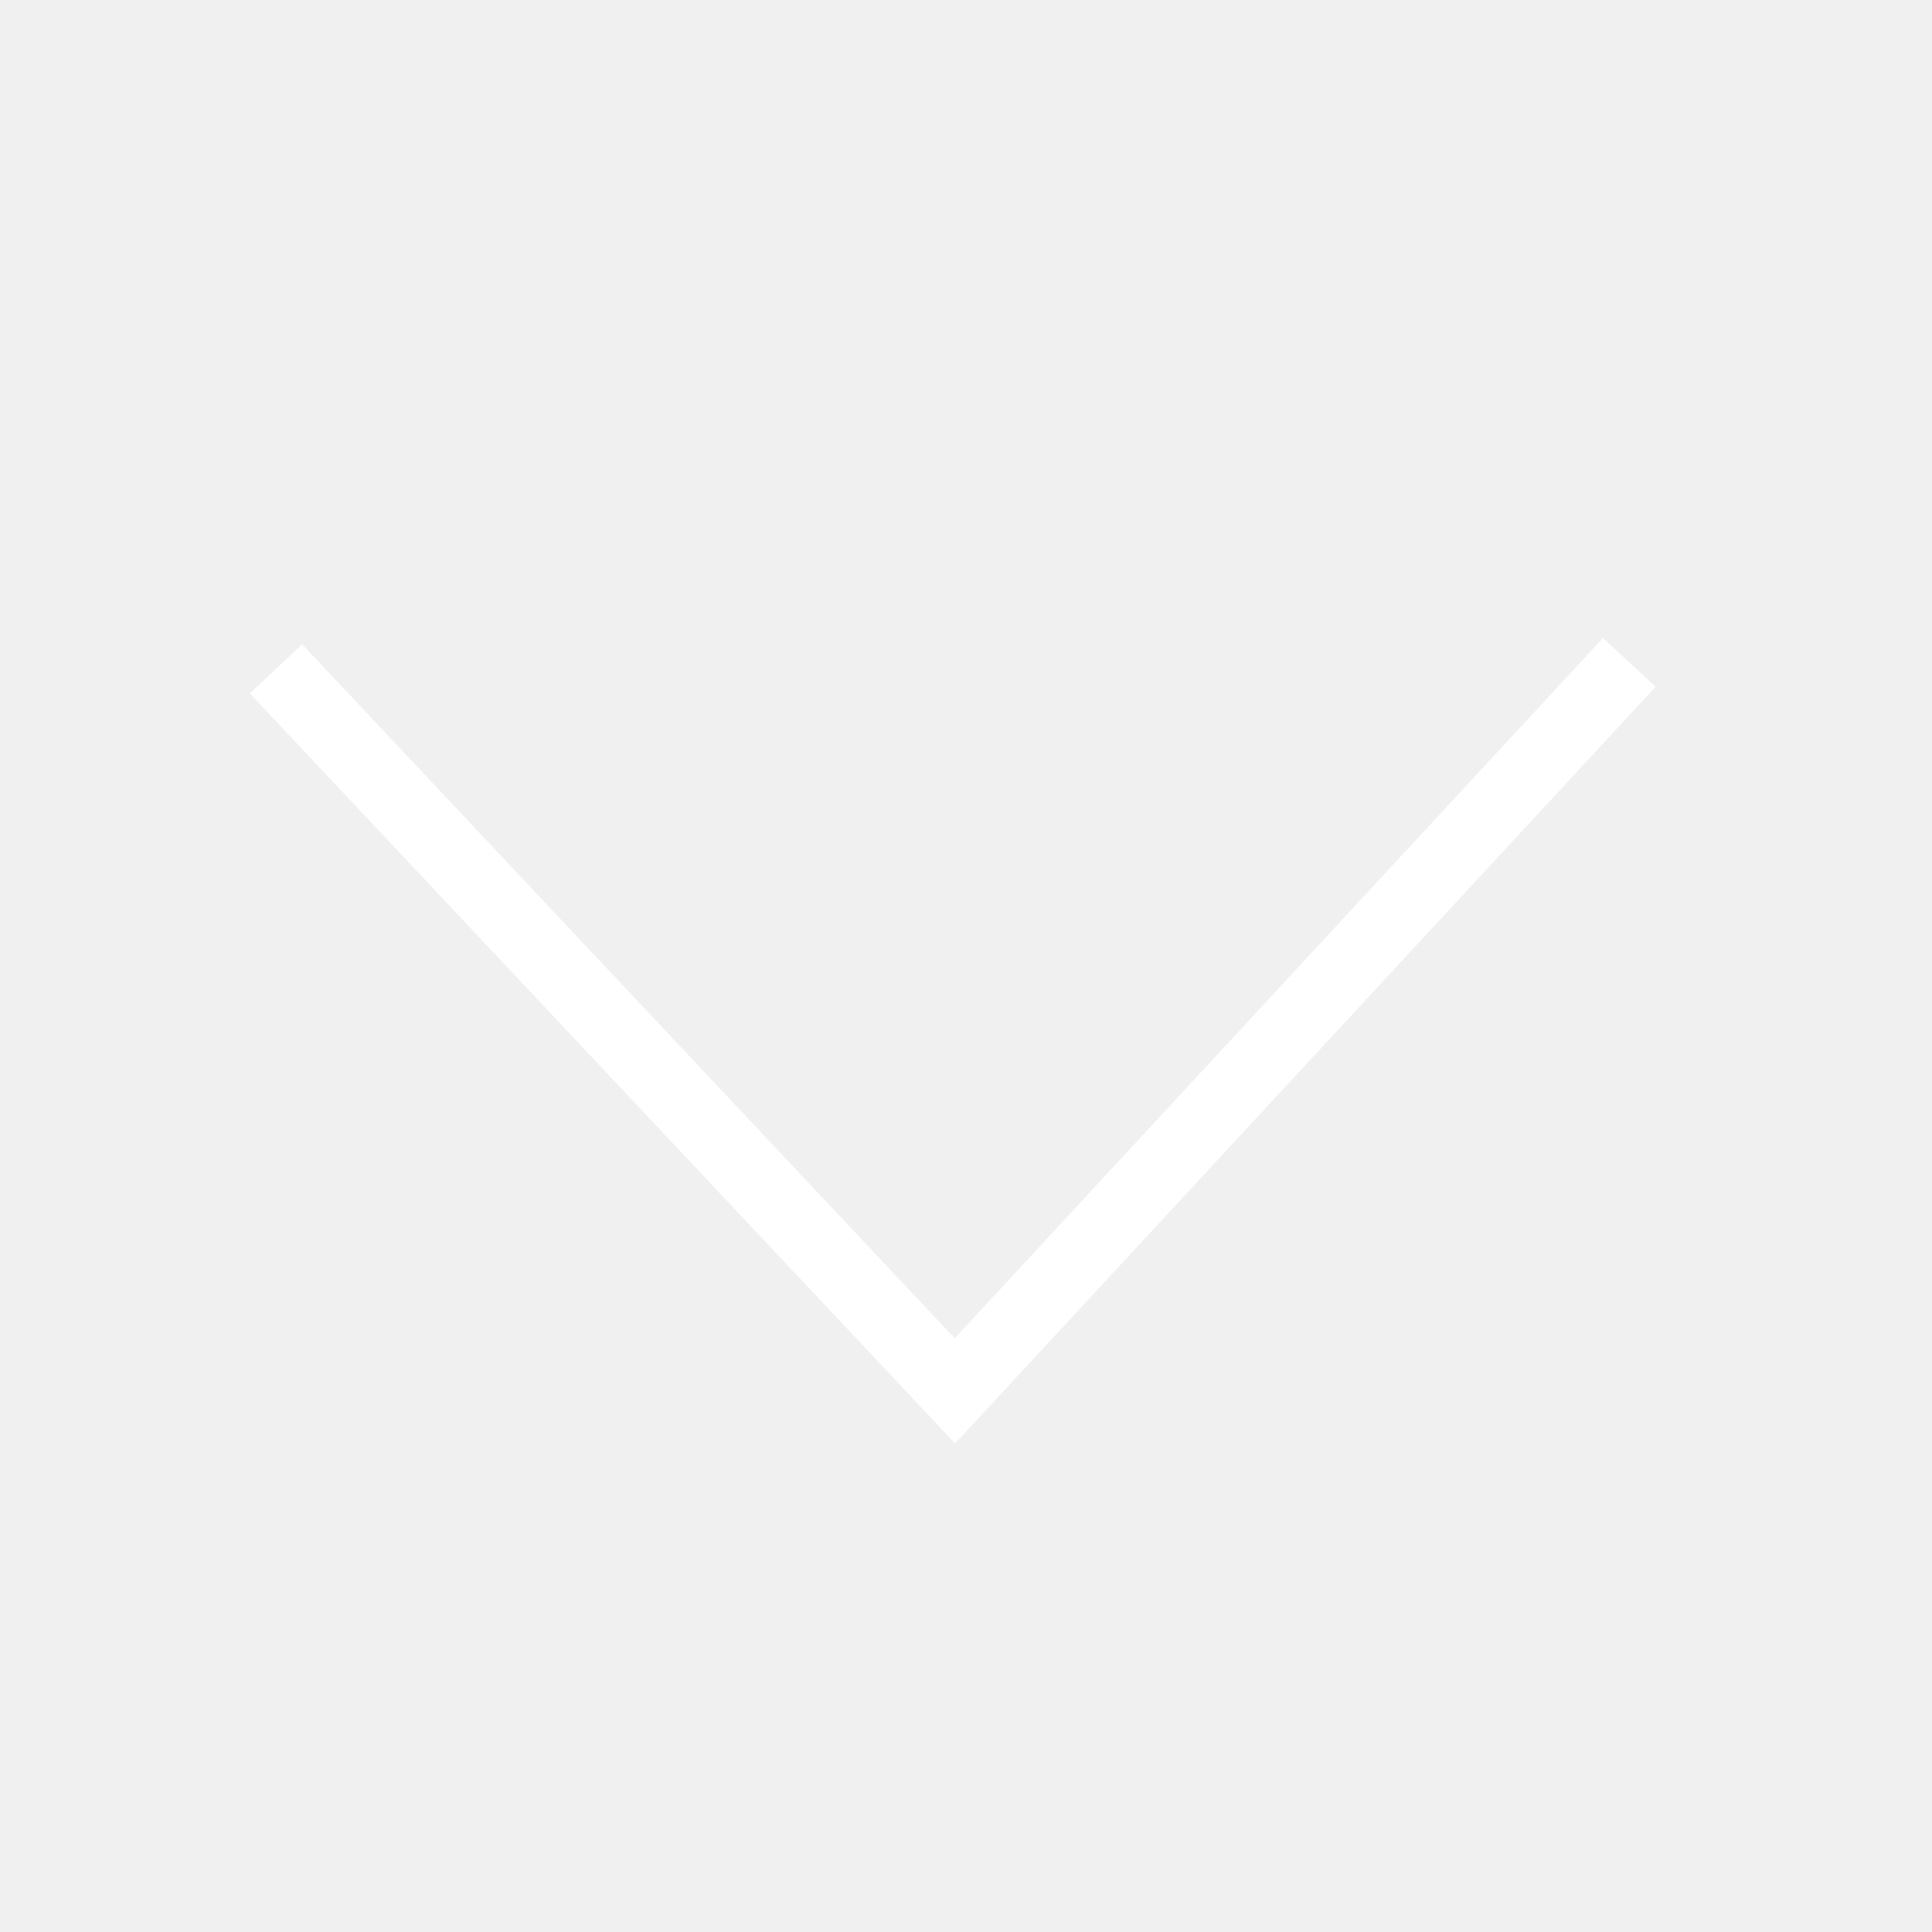
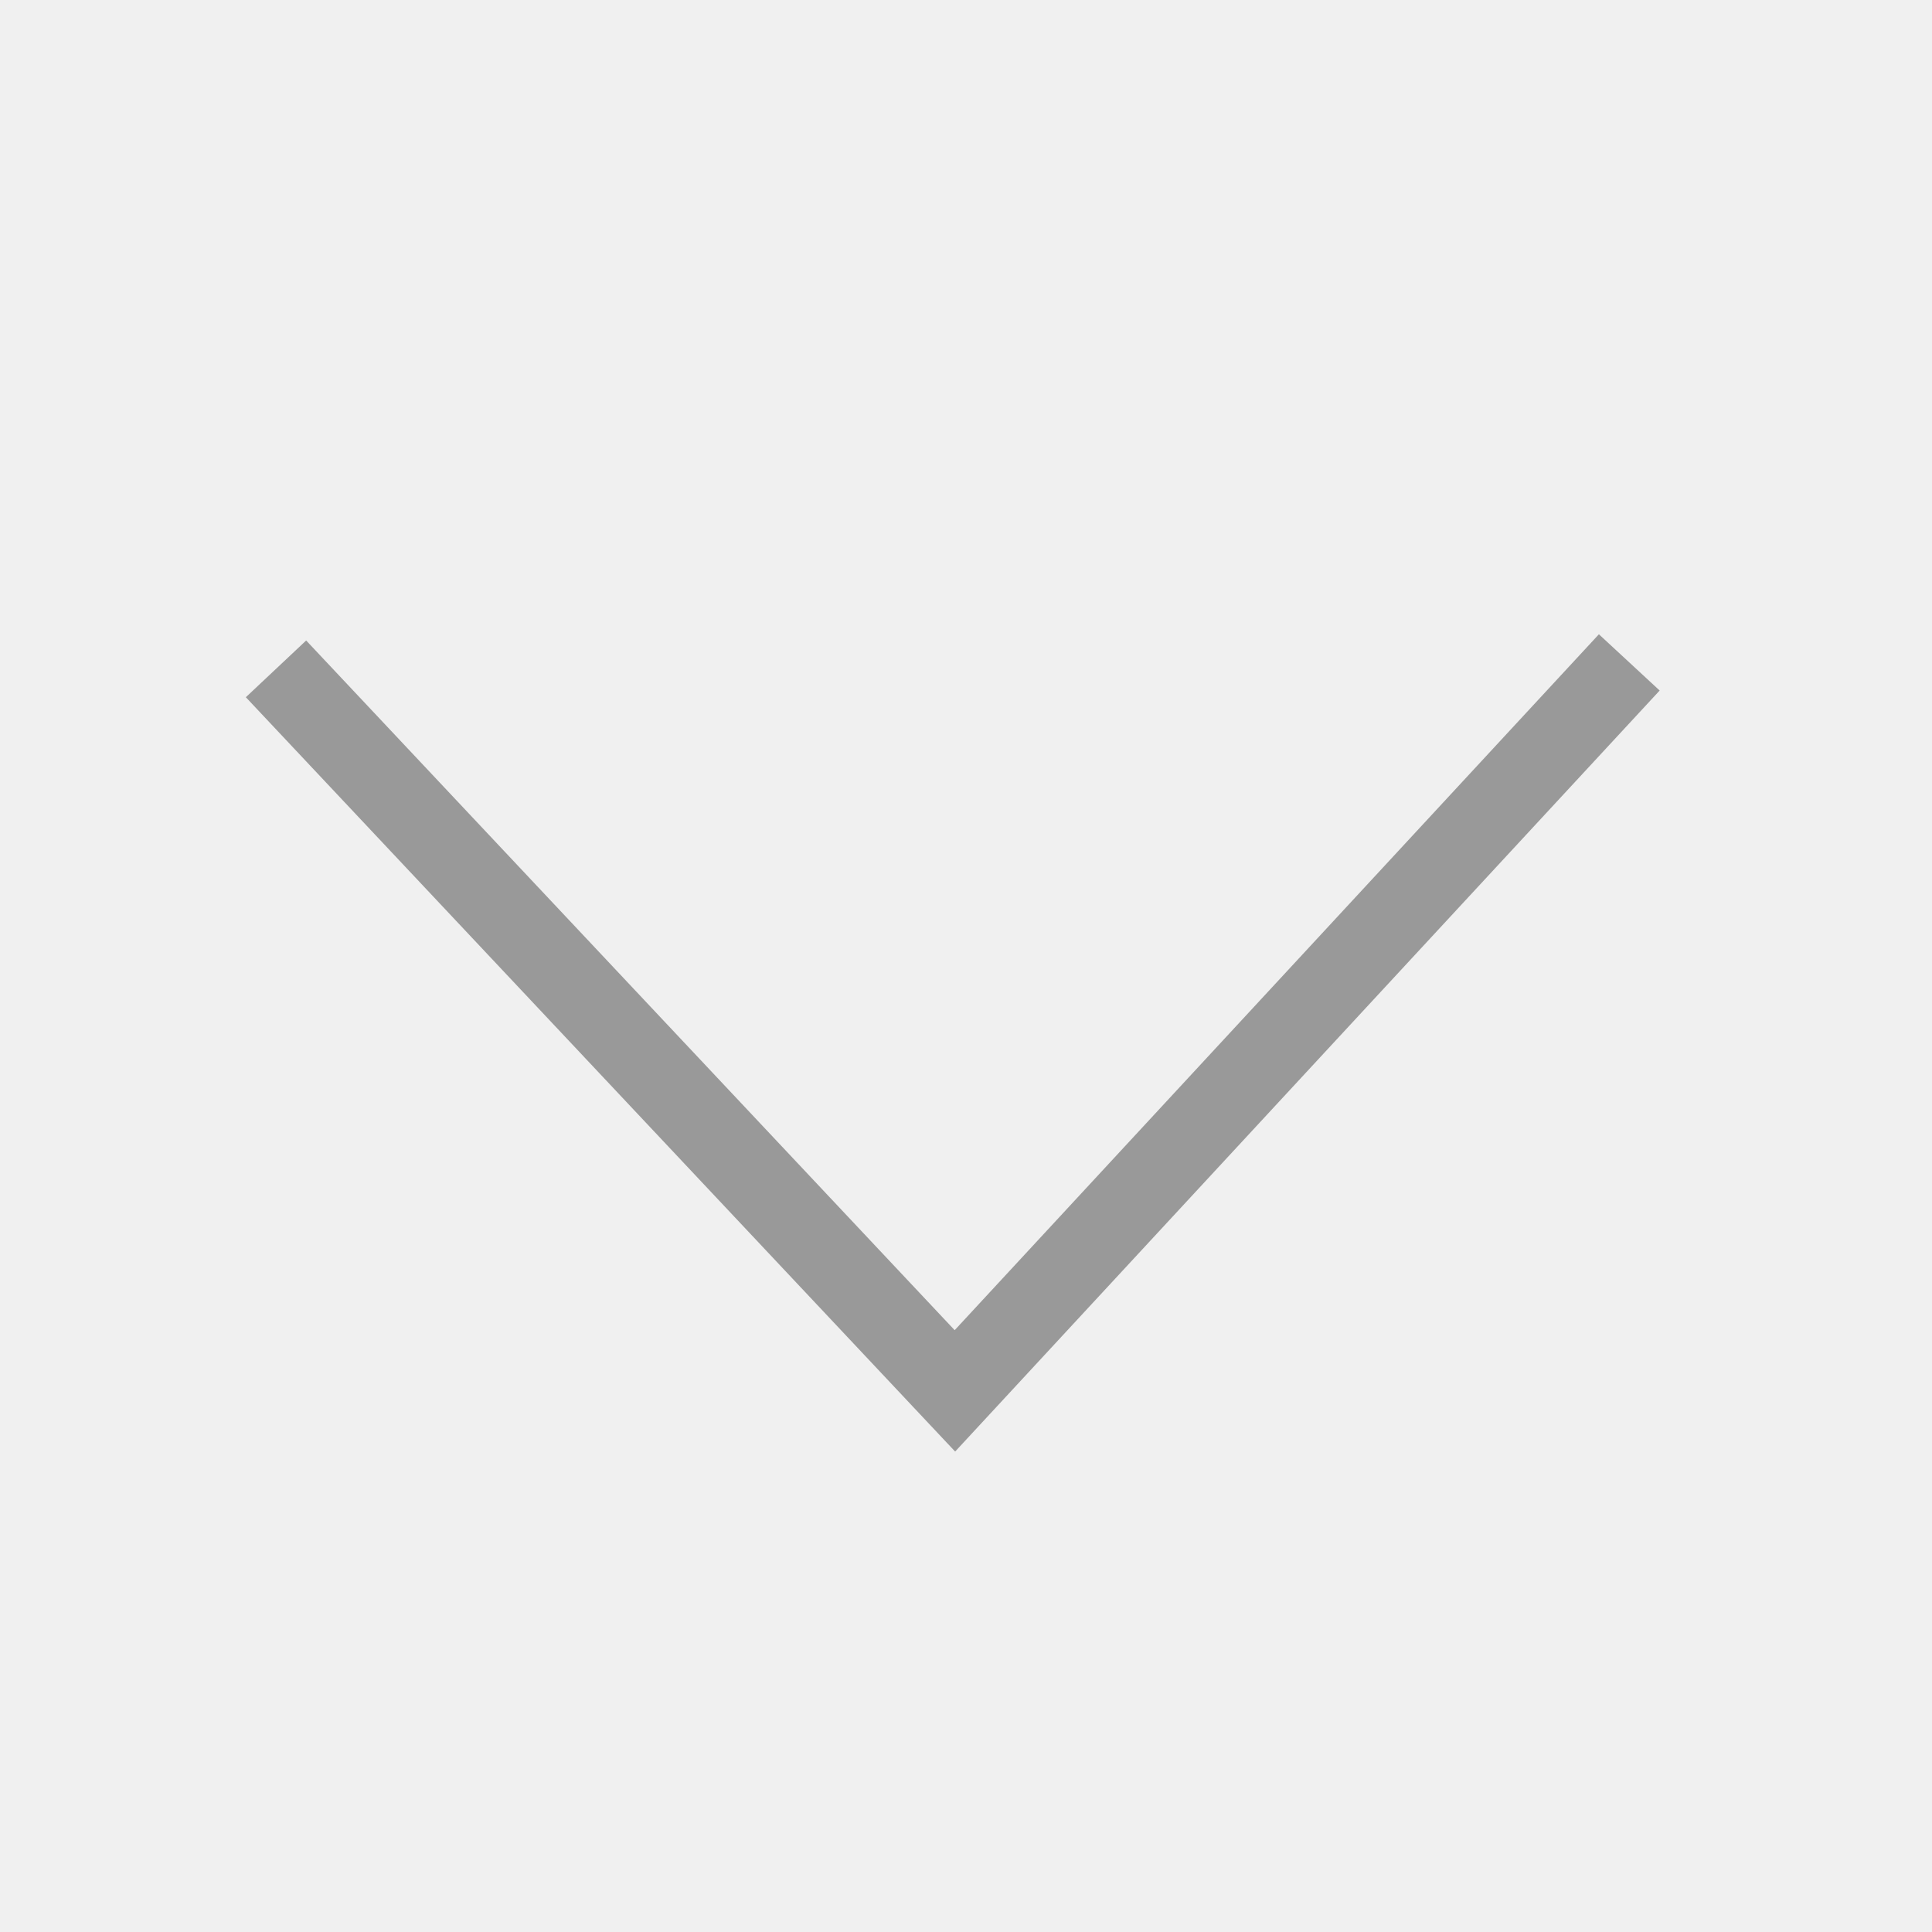
<svg xmlns="http://www.w3.org/2000/svg" width="35px" height="35px" viewBox="0 0 35 35" version="1.1">
  <defs />
  <g id="Page-1" stroke="none" stroke-width="1" fill="none" fill-rule="evenodd">
-     <g id="symbol-arrow-down" stroke="#FFFFFF" stroke-width="1.3">
+     <g id="symbol-arrow-down" stroke="#999999" stroke-width="1.5">
      <path d="M5,12.117 L17.299,25.197 L29.516,12" id="arrow-down" />
    </g>
  </g>
</svg>
